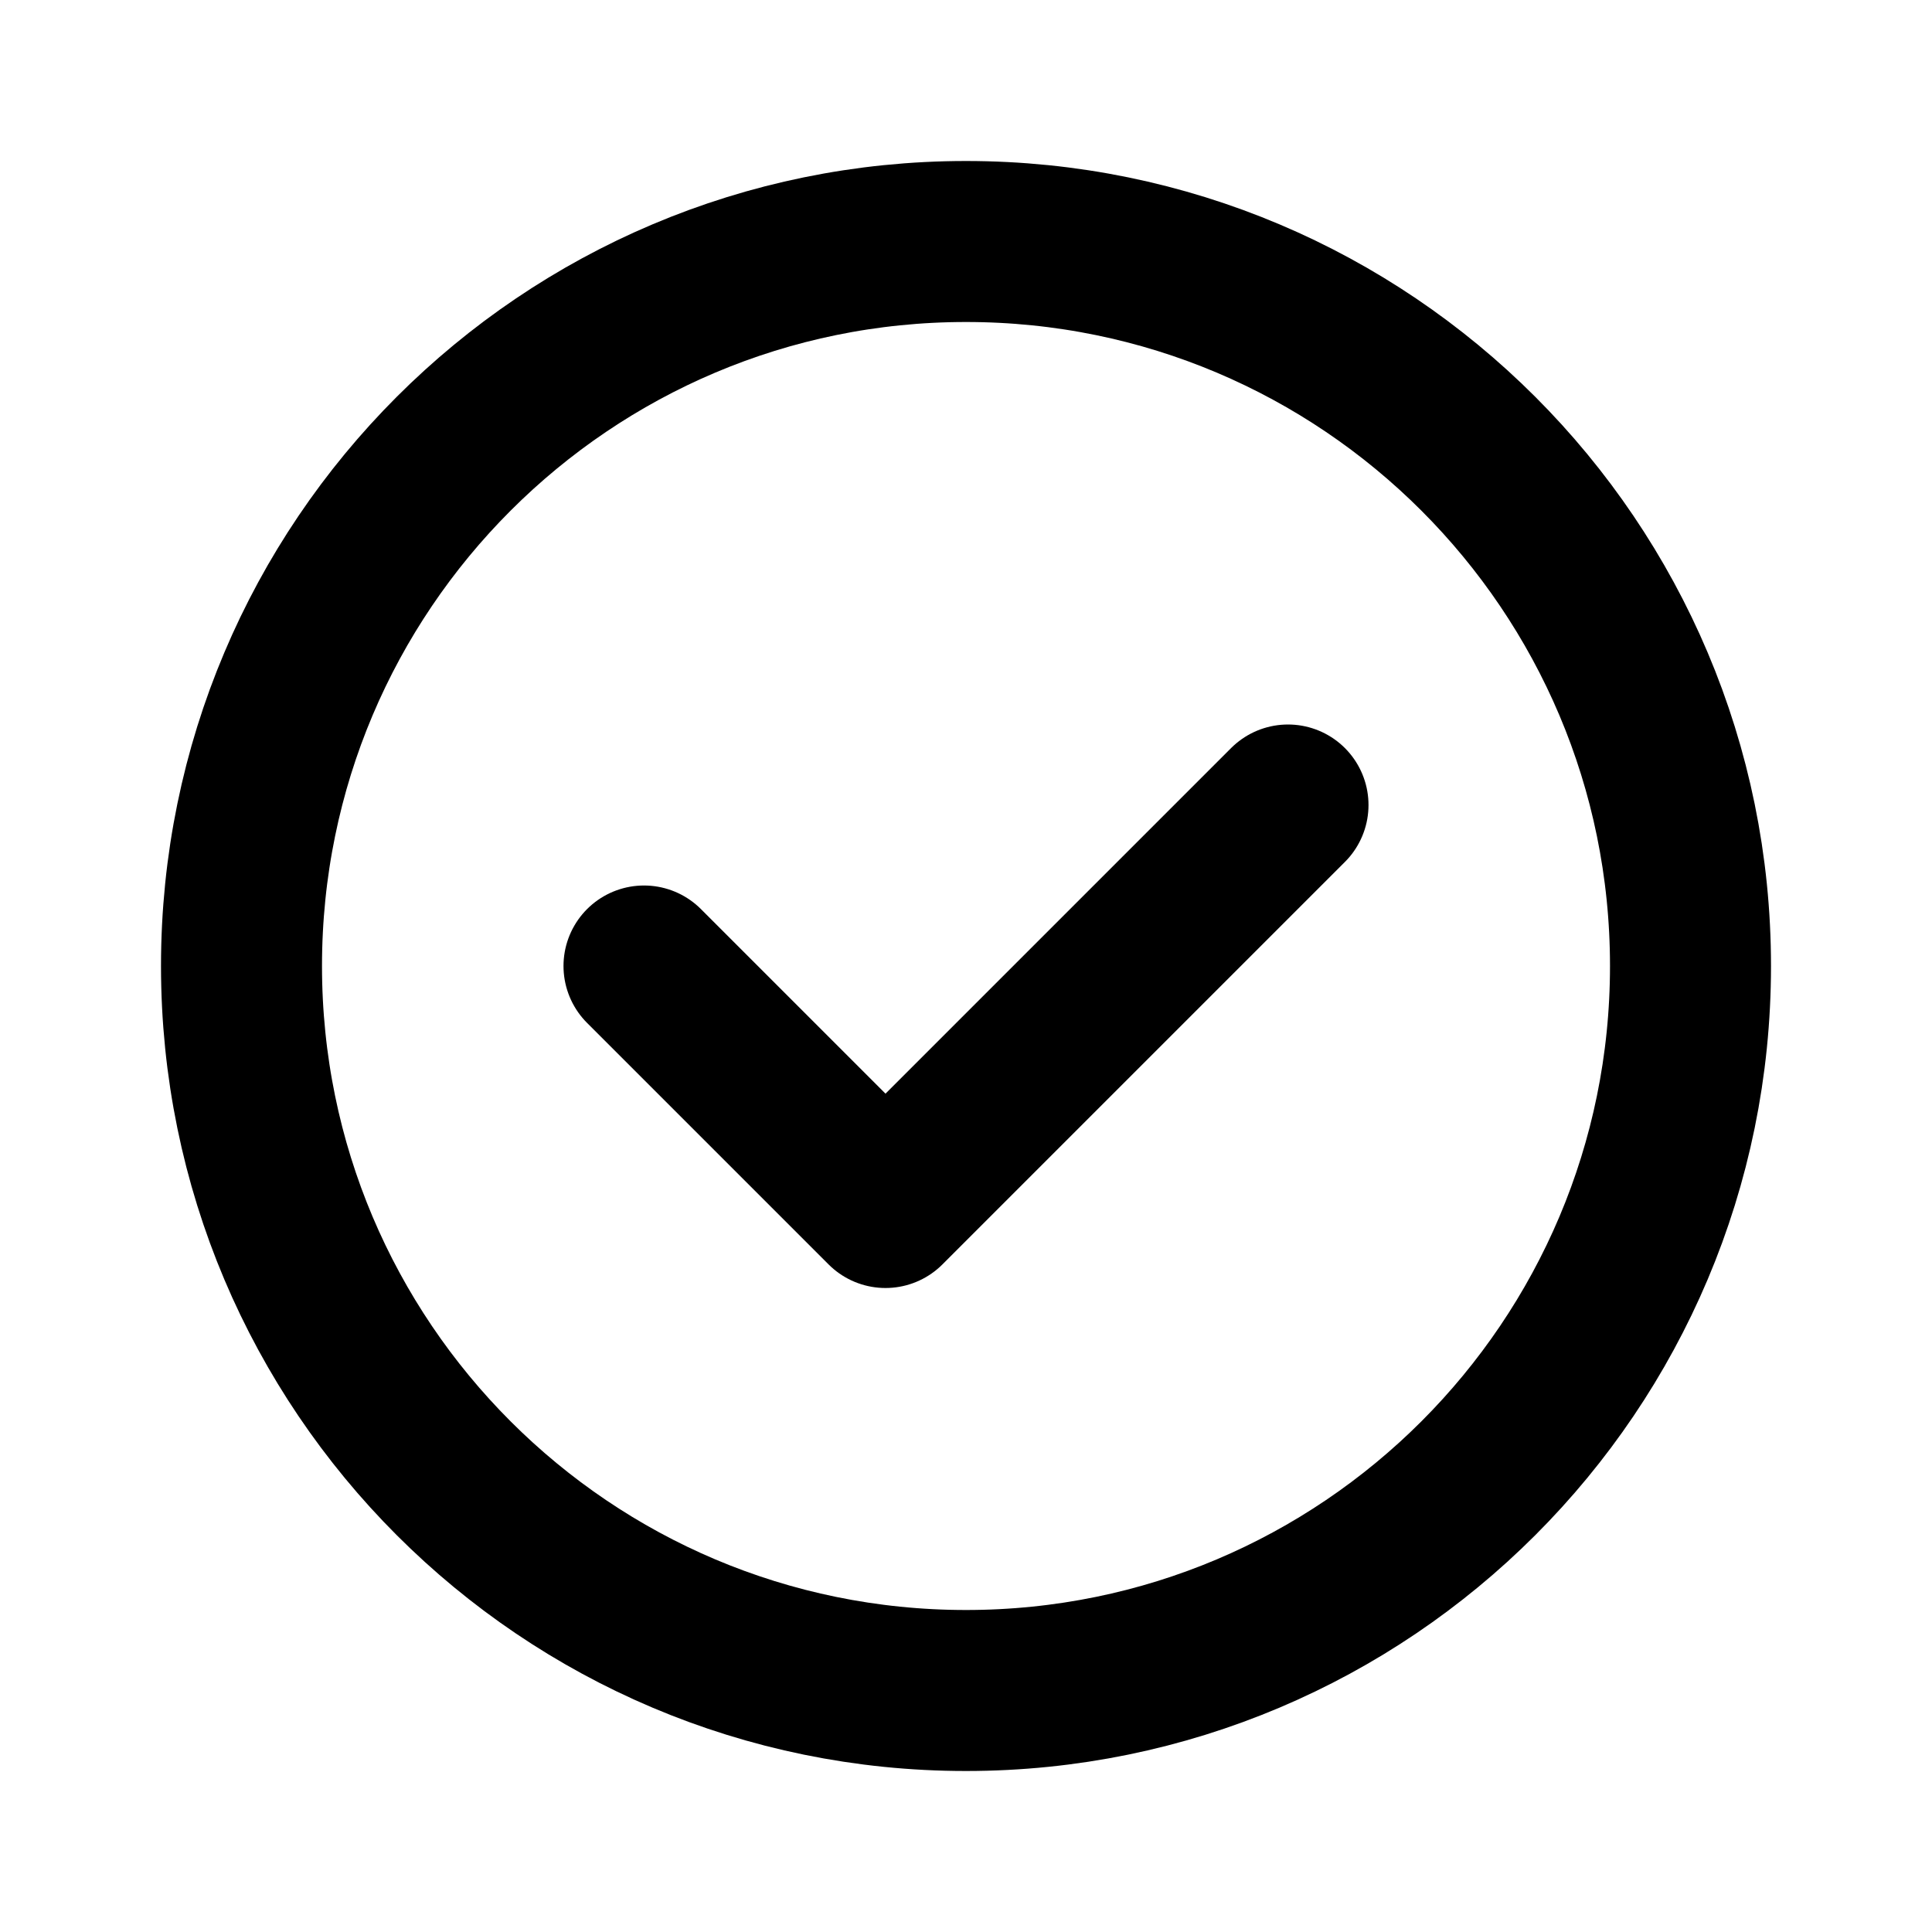
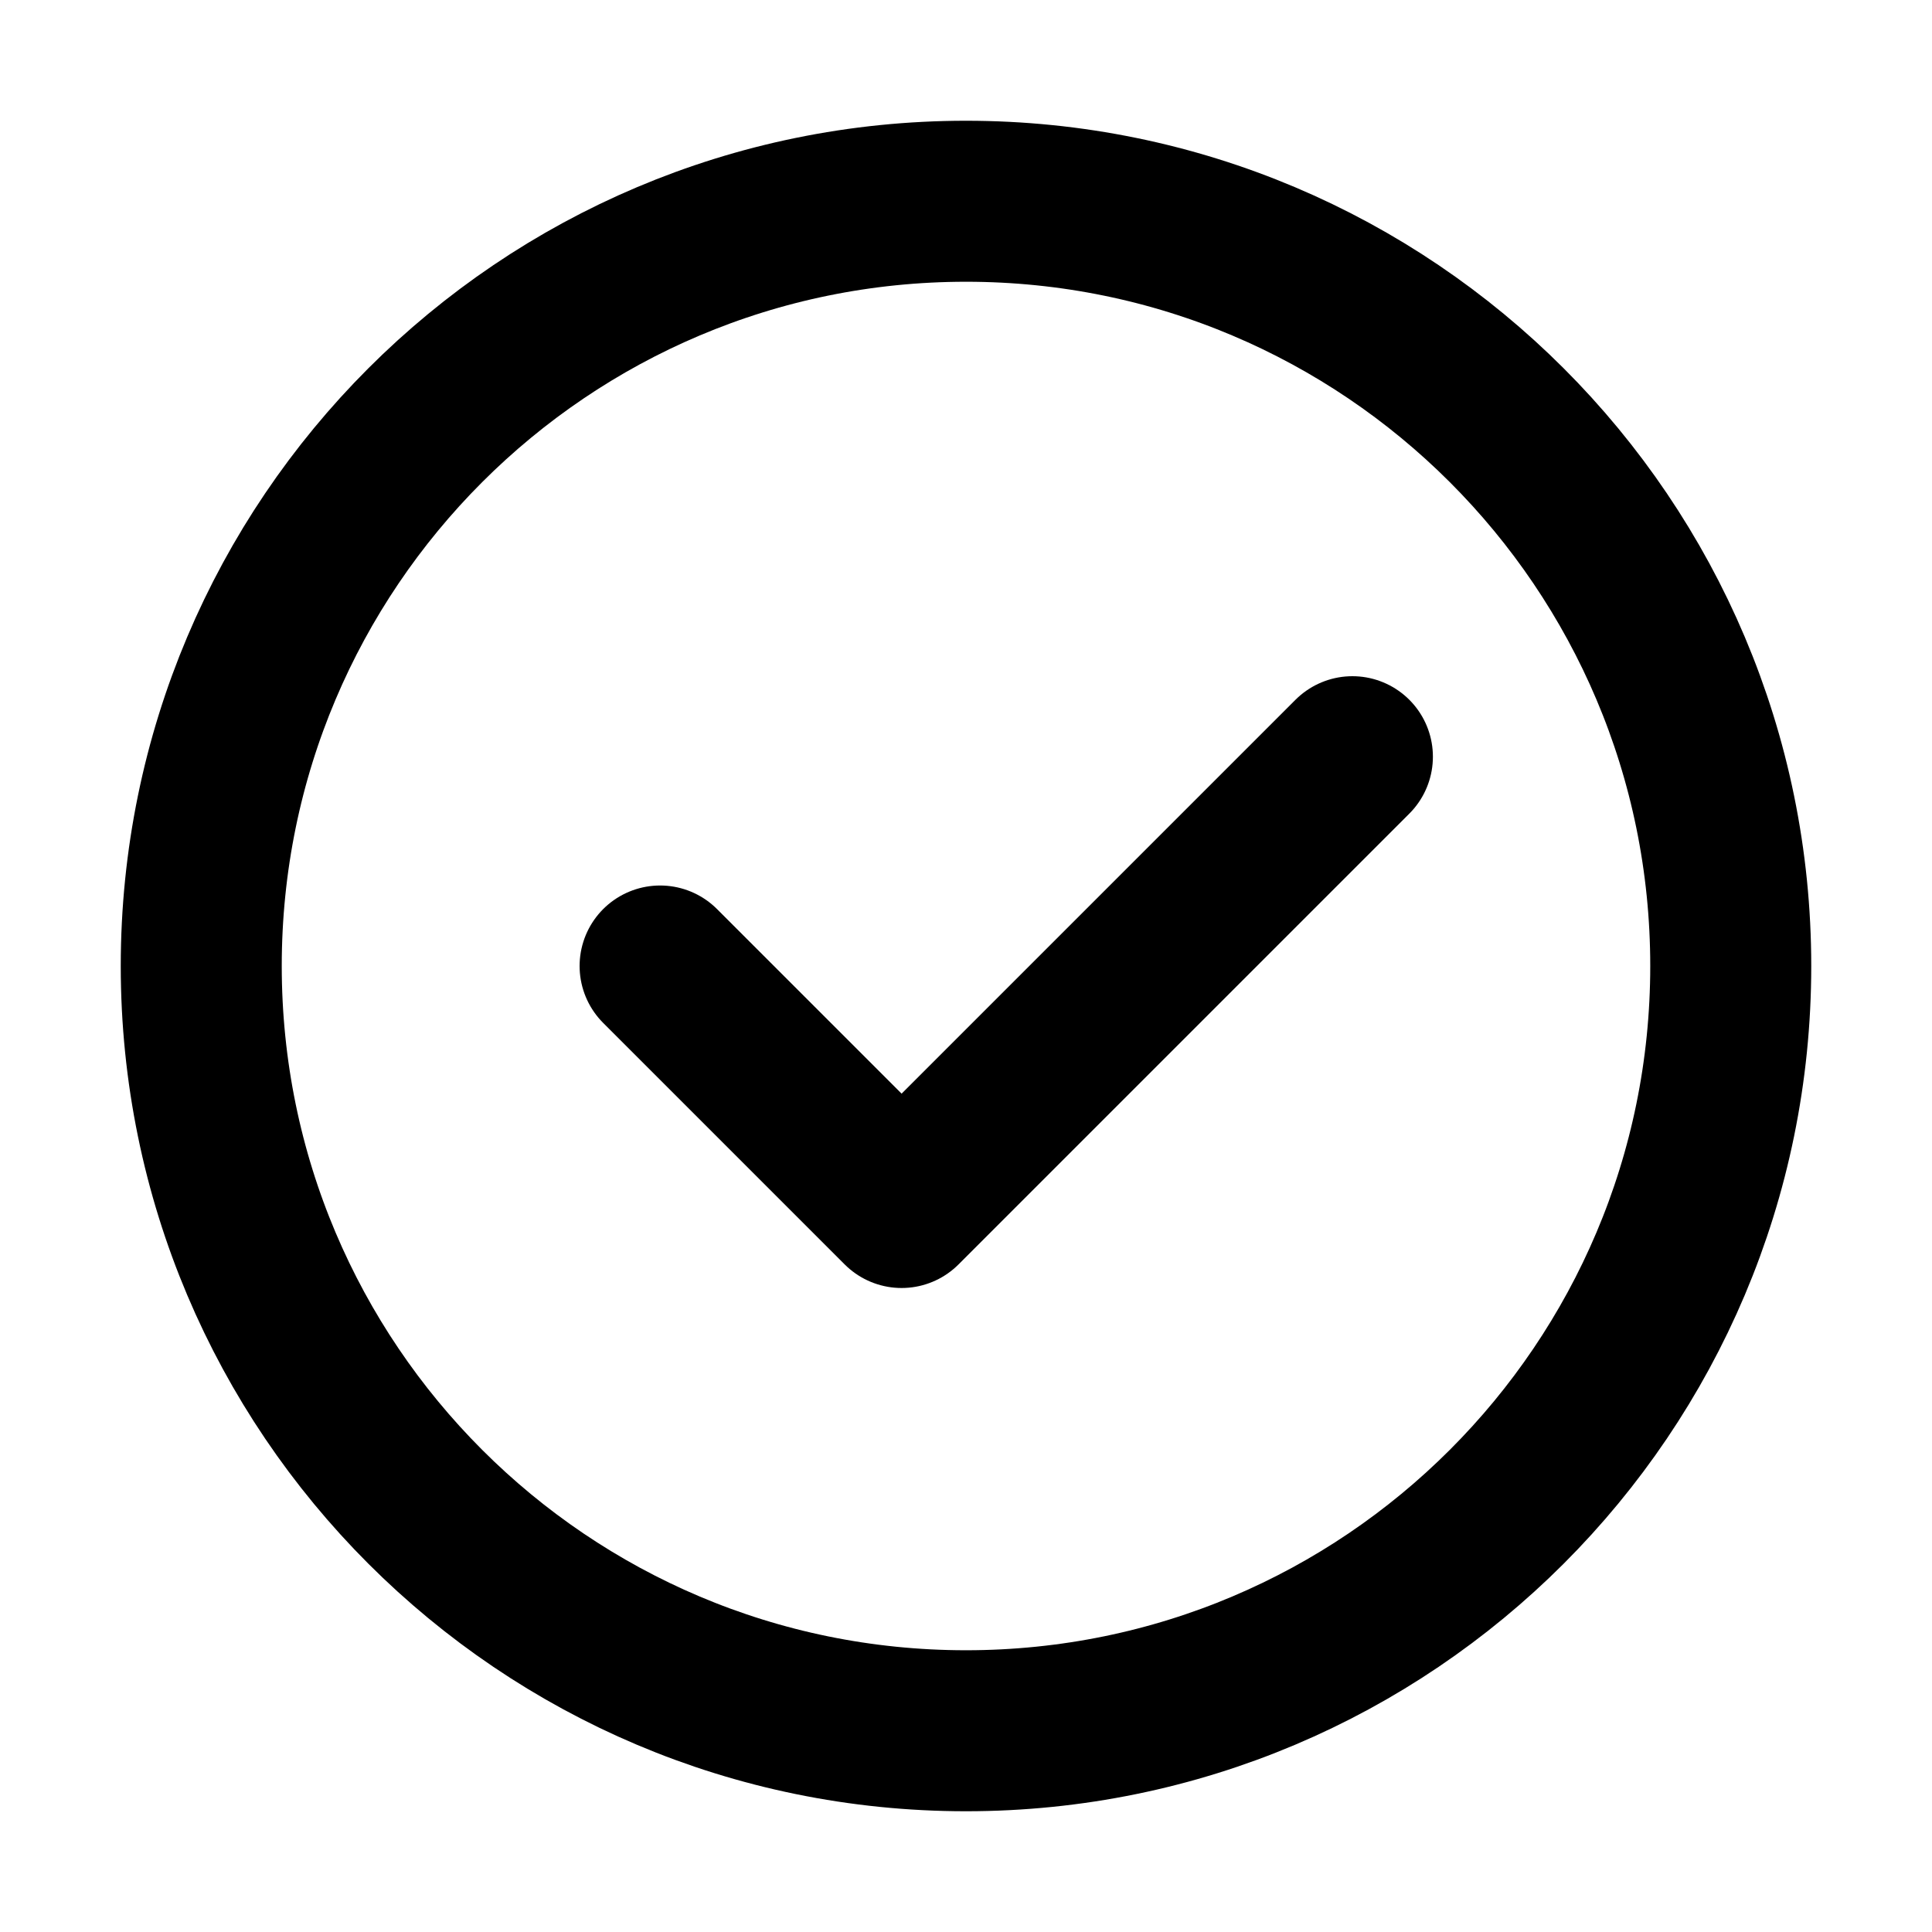
<svg xmlns="http://www.w3.org/2000/svg" viewBox="0 0 24 24" fill="none" stroke="currentColor">
-   <circle cx="12" cy="12" r="9" stroke-width="2" />
-   <path d="M8 12l3 3 5-5" stroke-width="2" stroke-linecap="round" stroke-linejoin="round" />
+   <circle cx="12" cy="12" r="9.5" stroke-width="2" />
+   <path d="M8.2 12l3 3 5.6-5.6" stroke-width="2" stroke-linecap="round" stroke-linejoin="round" />
</svg>
